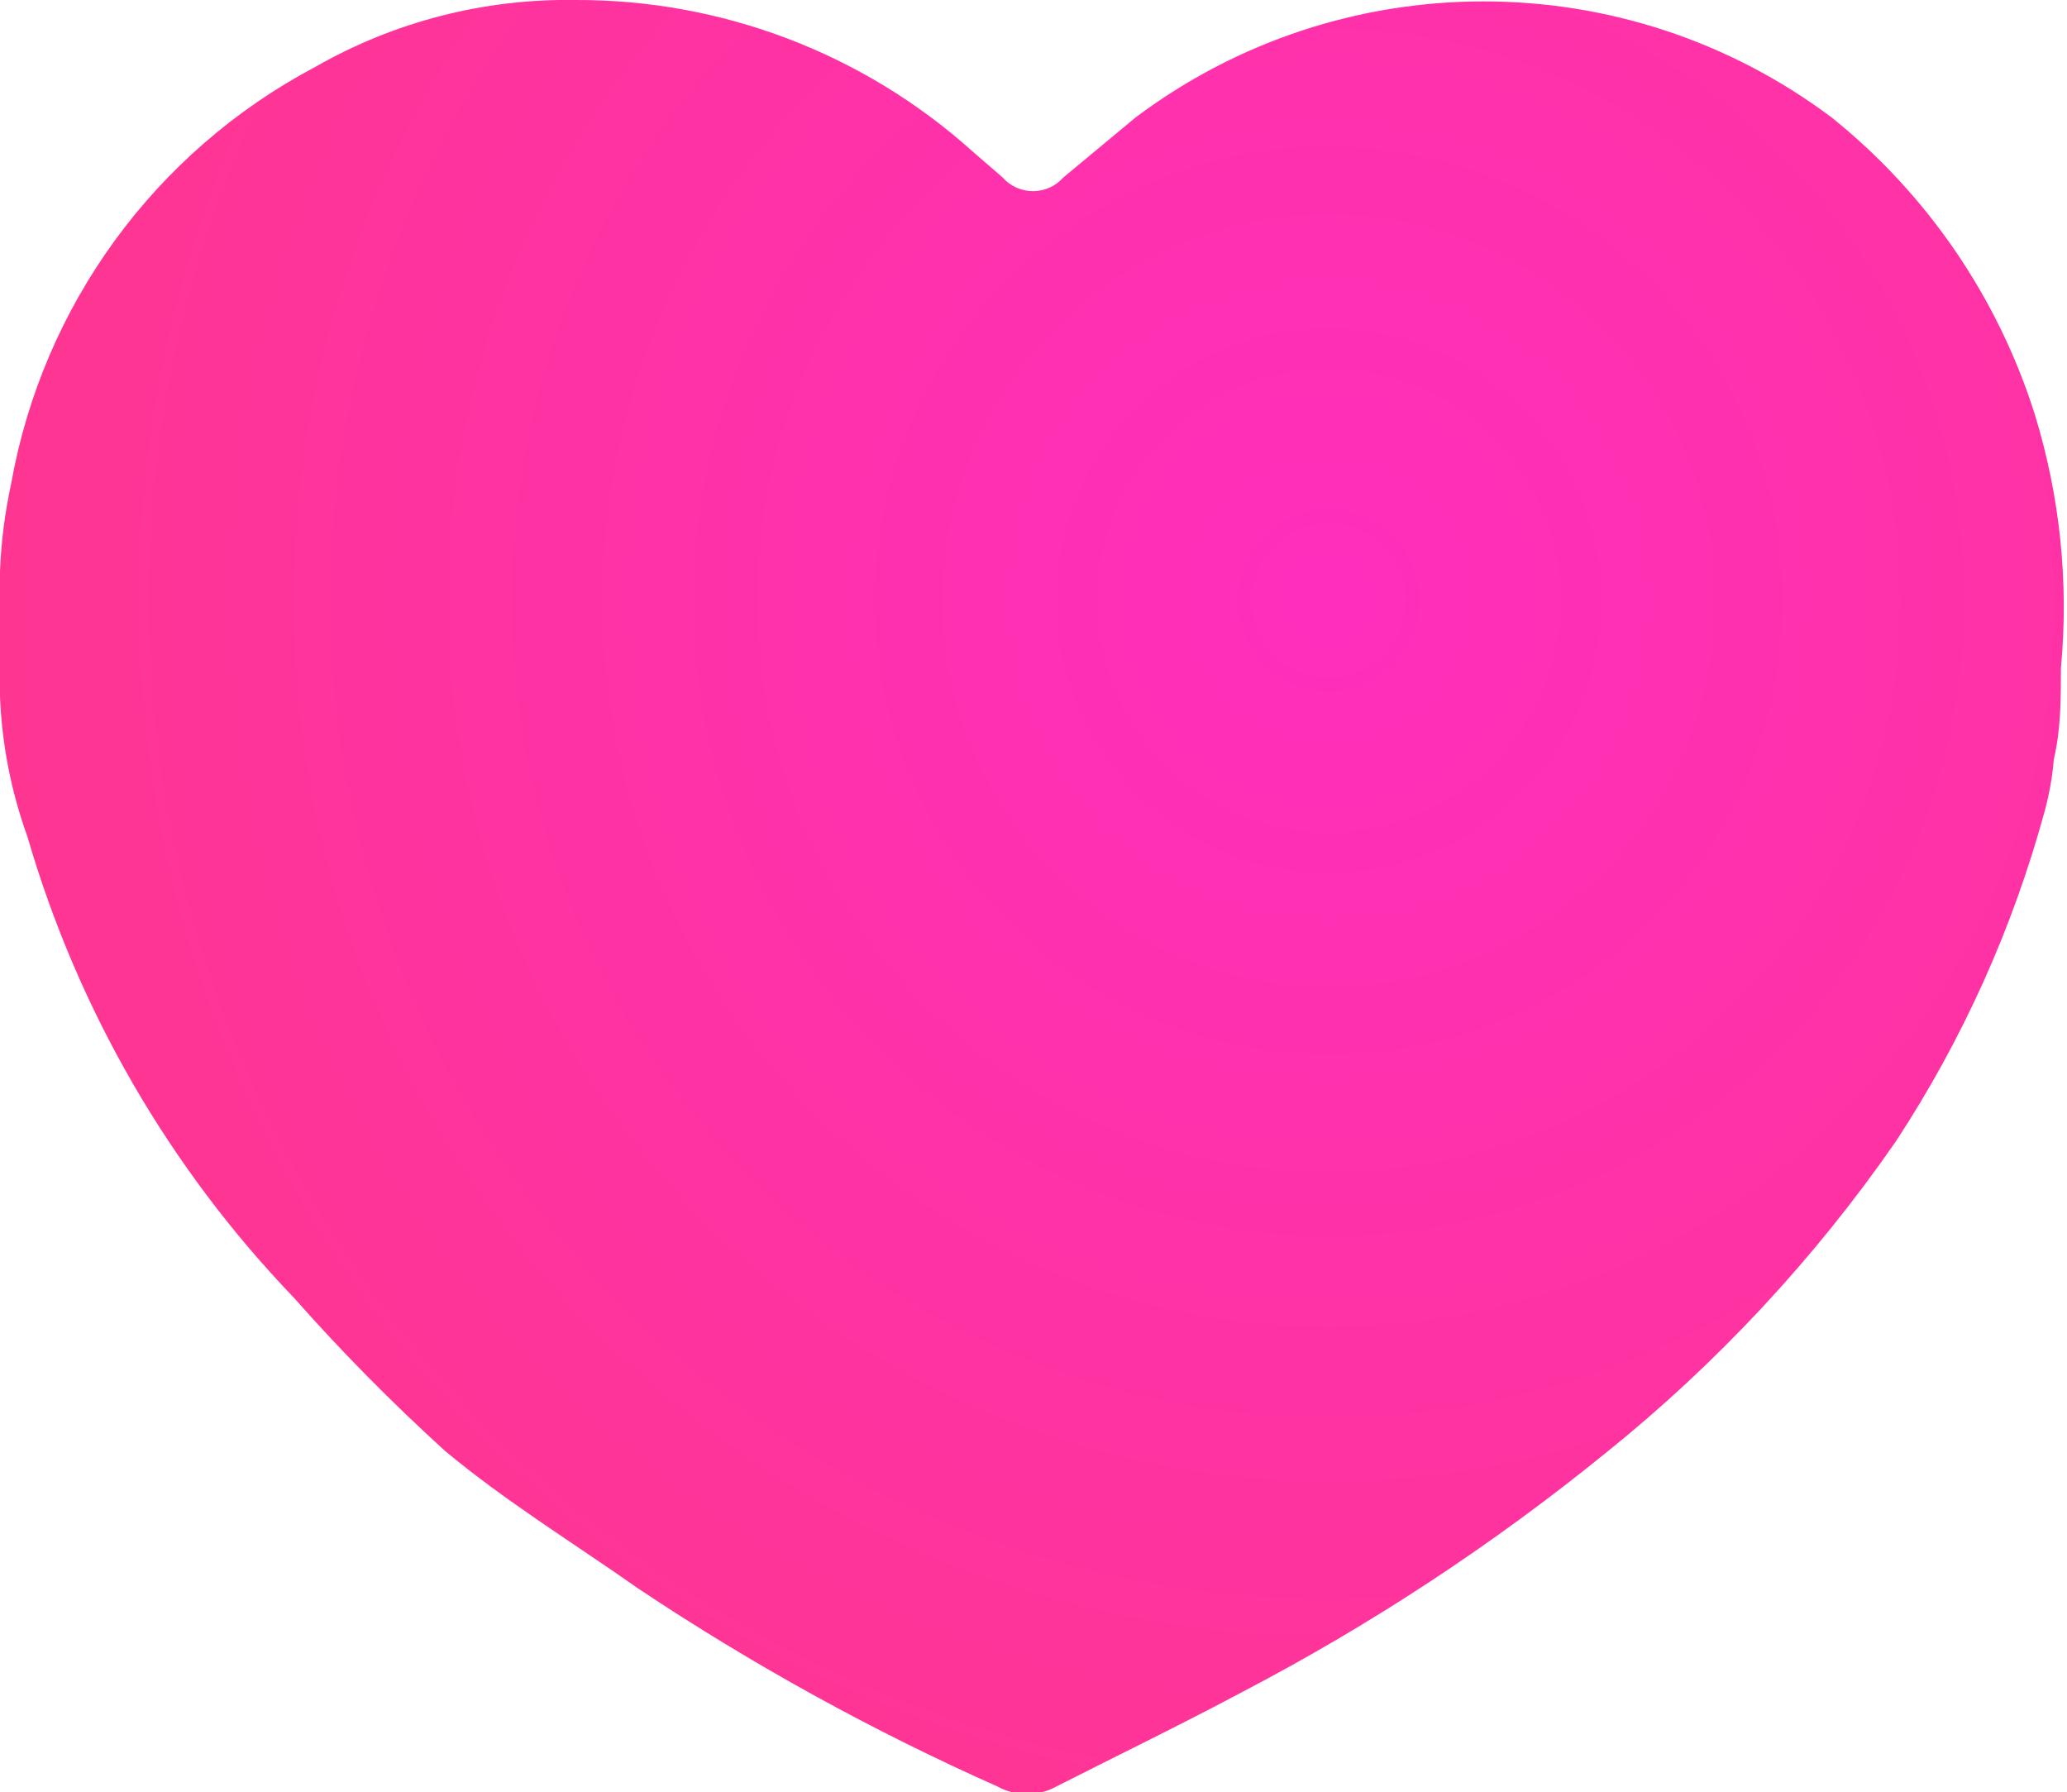
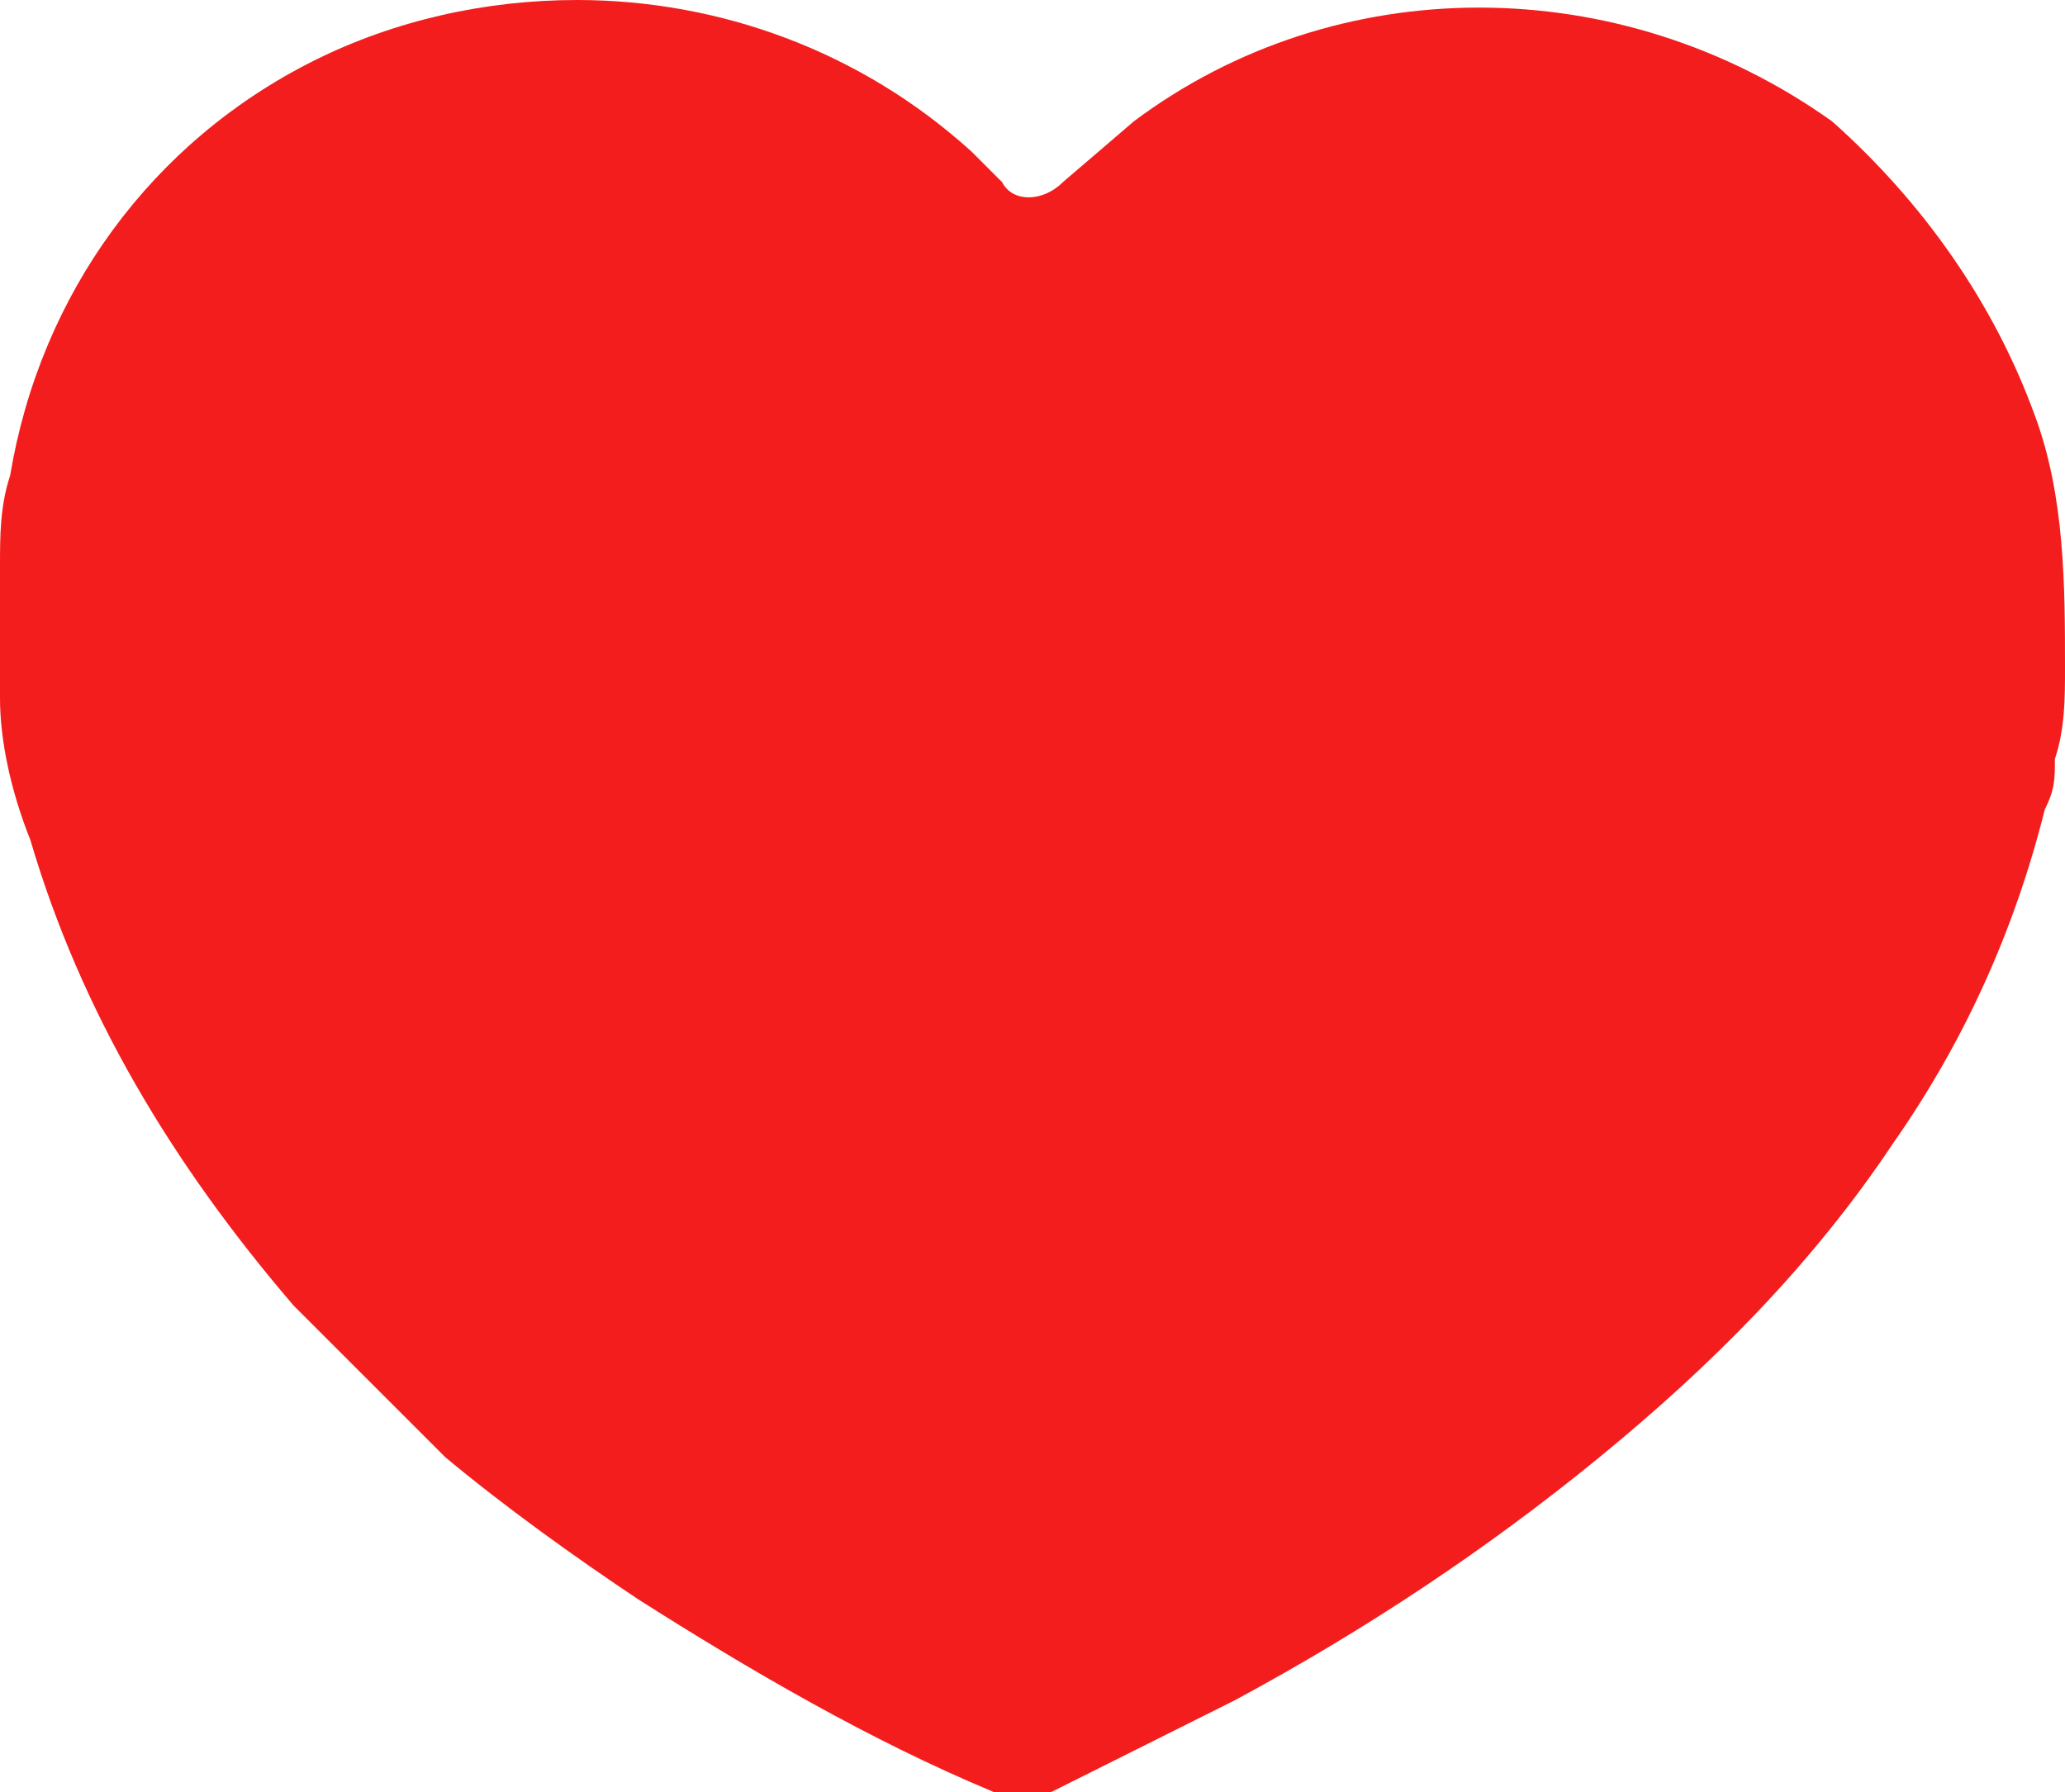
- <svg xmlns="http://www.w3.org/2000/svg" viewBox="0 0 20.39 17.67">
-   <defs>
-     <style>.cls-1{fill:url(#未命名漸層_12);}</style>
-     <radialGradient id="未命名漸層_12" cx="13.11" cy="5.92" r="14.34" gradientUnits="userSpaceOnUse">
-       <stop offset="0" stop-color="#ff2ebd" />
-       <stop offset="1" stop-color="#ff368e" />
-     </radialGradient>
-   </defs>
+ <svg xmlns="http://www.w3.org/2000/svg" version="1.1" id="圖層_1" x="0px" y="0px" viewBox="0 0 20.4 17.7" style="enable-background:new 0 0 20.4 17.7;" xml:space="preserve">
+   <style type="text/css">
+ 	.st0{fill:#F31D1D;}
+ </style>
  <g id="banner2">
-     <path class="cls-1" d="M5.67,0A5.83,5.83,0,0,1,9.59,1.49l.3.26a.4.4,0,0,0,.6,0l.71-.59a5.72,5.72,0,0,1,6.87,0,6.11,6.11,0,0,1,2,2.92,6.45,6.45,0,0,1,.26,2.51c0,.3,0,.6-.07.9a2.86,2.86,0,0,1-.09.51,11.42,11.42,0,0,1-1.47,3.26,14.62,14.62,0,0,1-2.86,3.07,21.38,21.38,0,0,1-3.59,2.36c-.6.32-1.22.62-1.83.93a.6.6,0,0,1-.58,0,23.9,23.9,0,0,1-3.54-1.95c-.64-.45-1.31-.86-1.91-1.36A19.41,19.41,0,0,1,2.9,12.8,11,11,0,0,1,.27,8.25,4.6,4.6,0,0,1,0,6.87c0-.41,0-.82,0-1.24a5.06,5.06,0,0,1,.11-.86,5.8,5.8,0,0,1,3-4.11A5,5,0,0,1,5.67,0Z" />
+     <path class="st0" d="M5.7,0c1.4,0,2.8,0.5,3.9,1.5l0.3,0.3c0.1,0.2,0.4,0.2,0.6,0c0,0,0,0,0,0l0.7-0.6c2-1.5,4.8-1.5,6.9,0   c0.9,0.8,1.6,1.8,2,2.9c0.3,0.8,0.3,1.7,0.3,2.5c0,0.3,0,0.6-0.1,0.9c0,0.2,0,0.3-0.1,0.5c-0.3,1.2-0.8,2.3-1.5,3.3   c-0.8,1.2-1.8,2.2-2.9,3.1c-1.1,0.9-2.3,1.7-3.6,2.4c-0.6,0.3-1.2,0.6-1.8,0.9c-0.2,0.1-0.4,0.1-0.6,0c-1.2-0.5-2.4-1.2-3.5-1.9   c-0.6-0.4-1.3-0.9-1.9-1.4c-0.5-0.5-1-1-1.5-1.5C1.7,11.5,0.8,10,0.3,8.3C0.1,7.8,0,7.3,0,6.9C0,6.5,0,6,0,5.6c0-0.3,0-0.6,0.1-0.9   c0.3-1.8,1.4-3.3,3-4.1C3.9,0.2,4.8,0,5.7,0z" />
  </g>
</svg>
